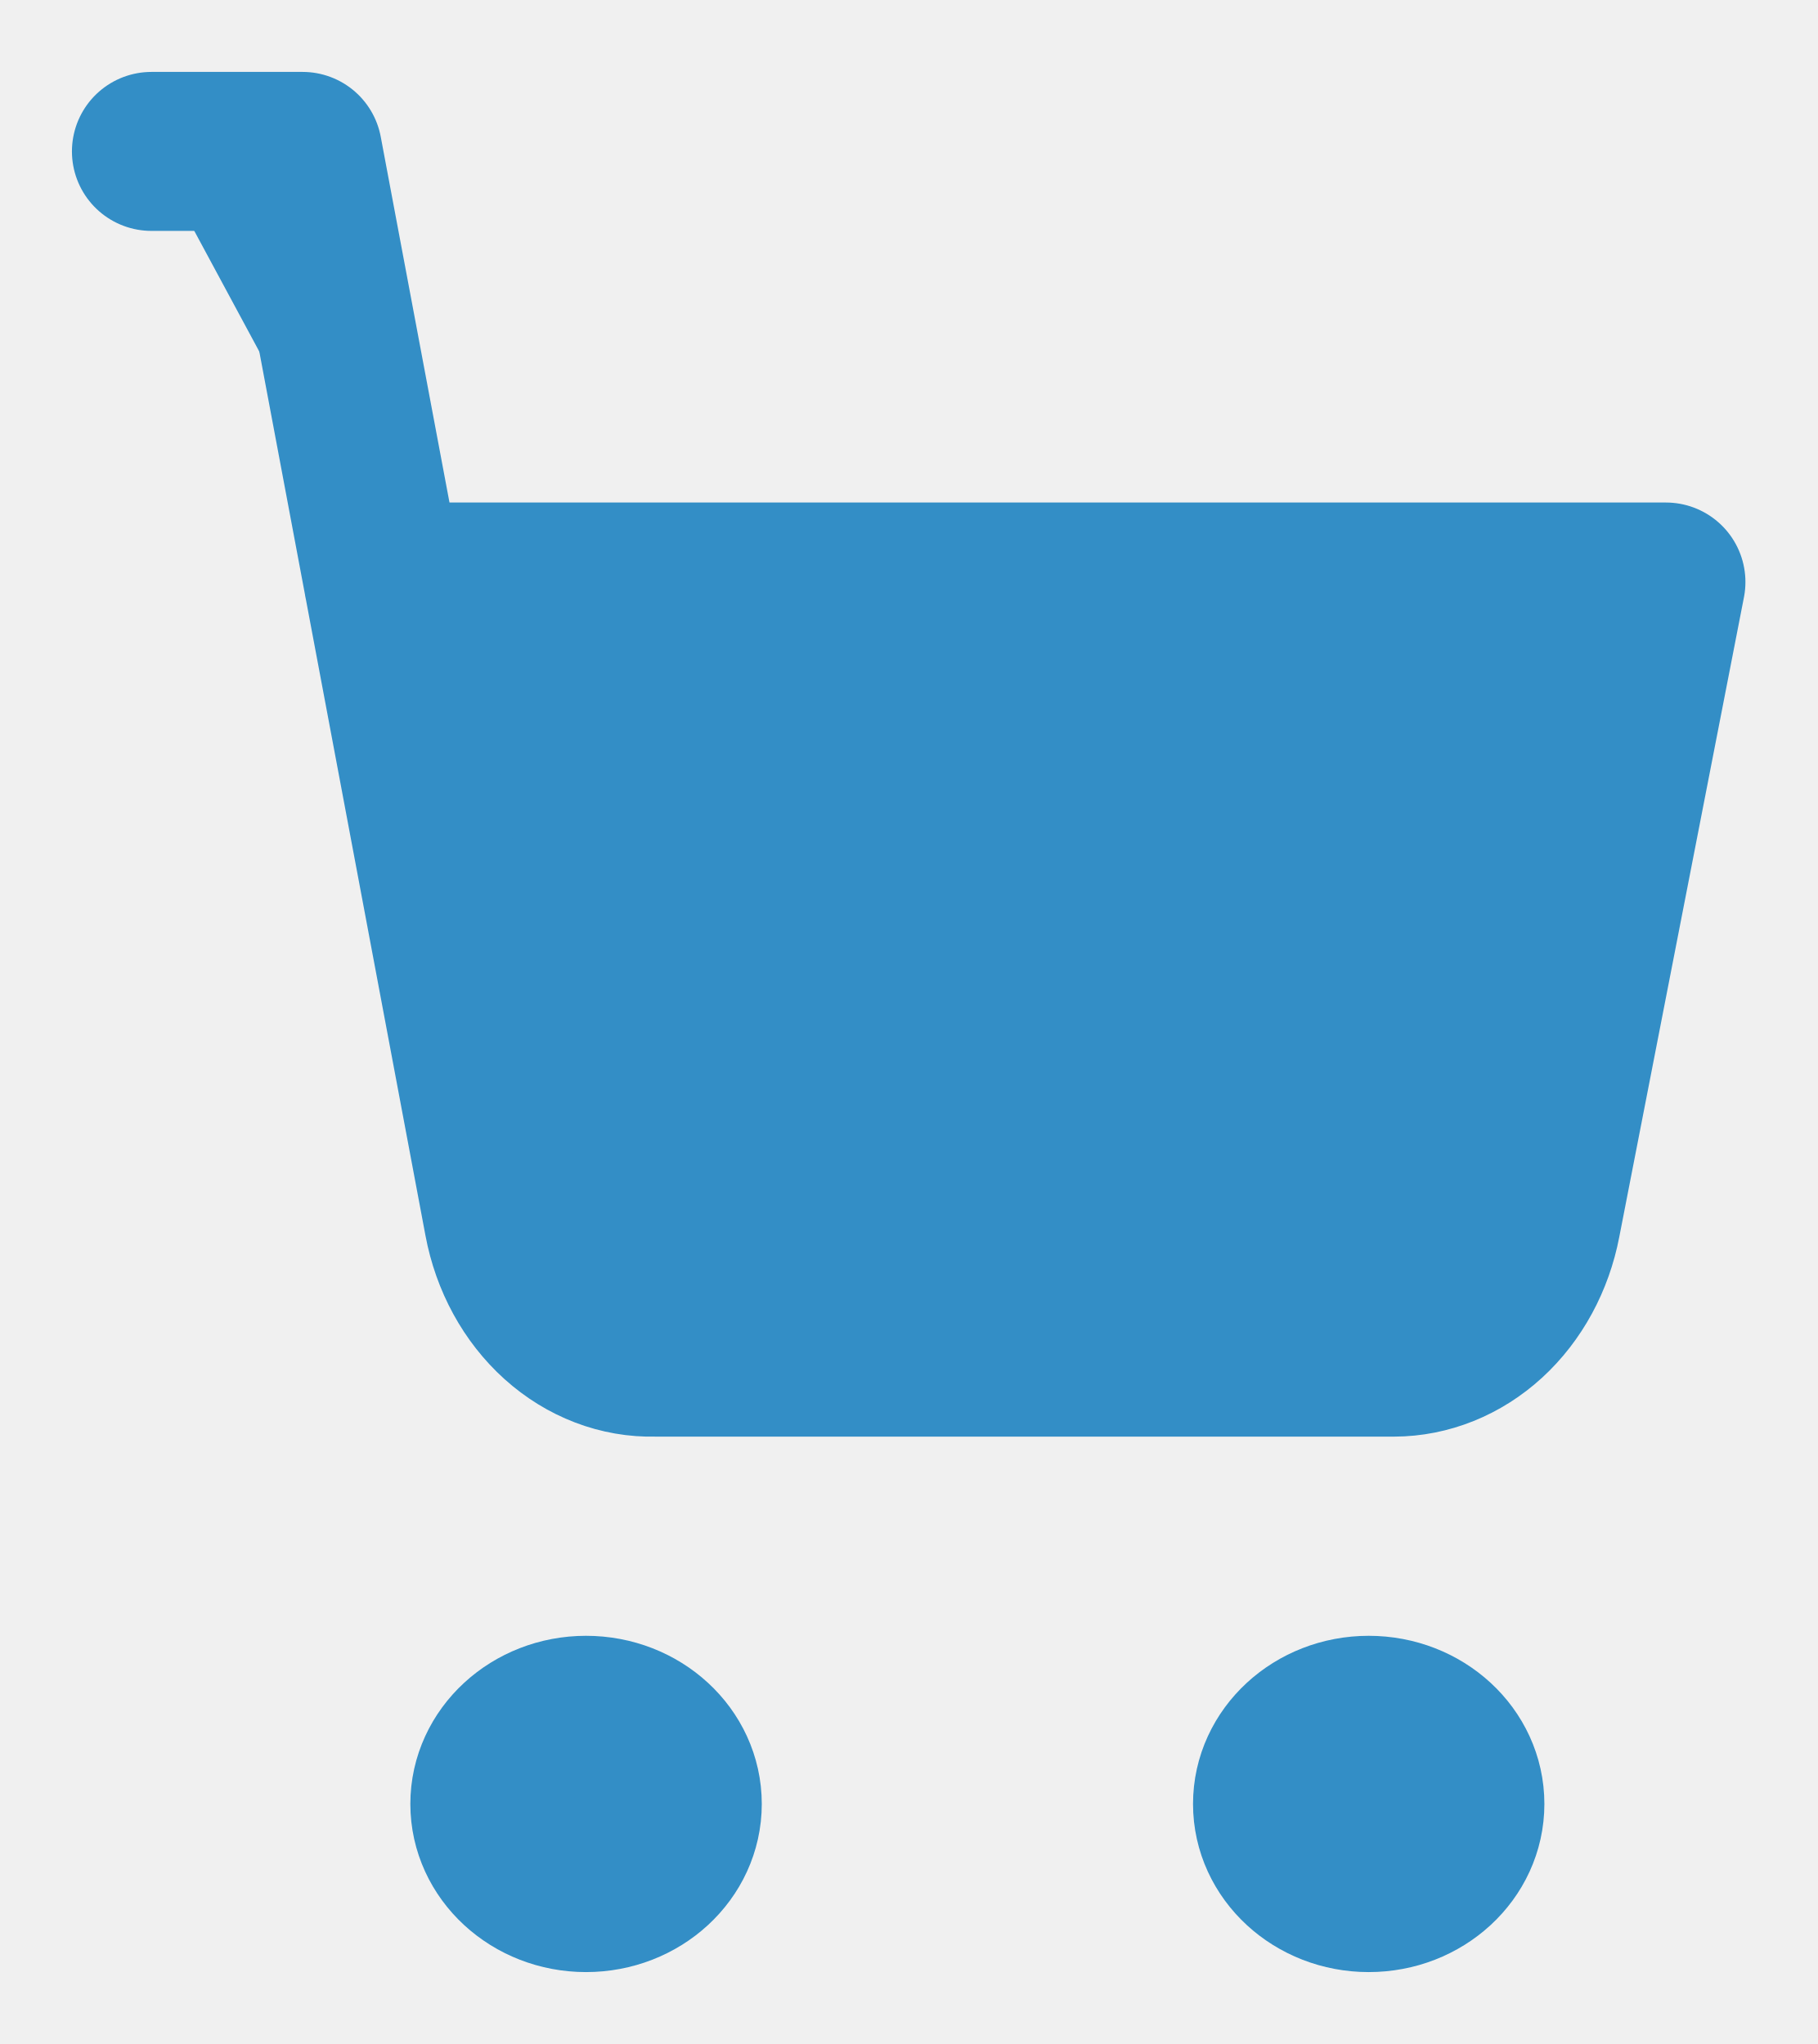
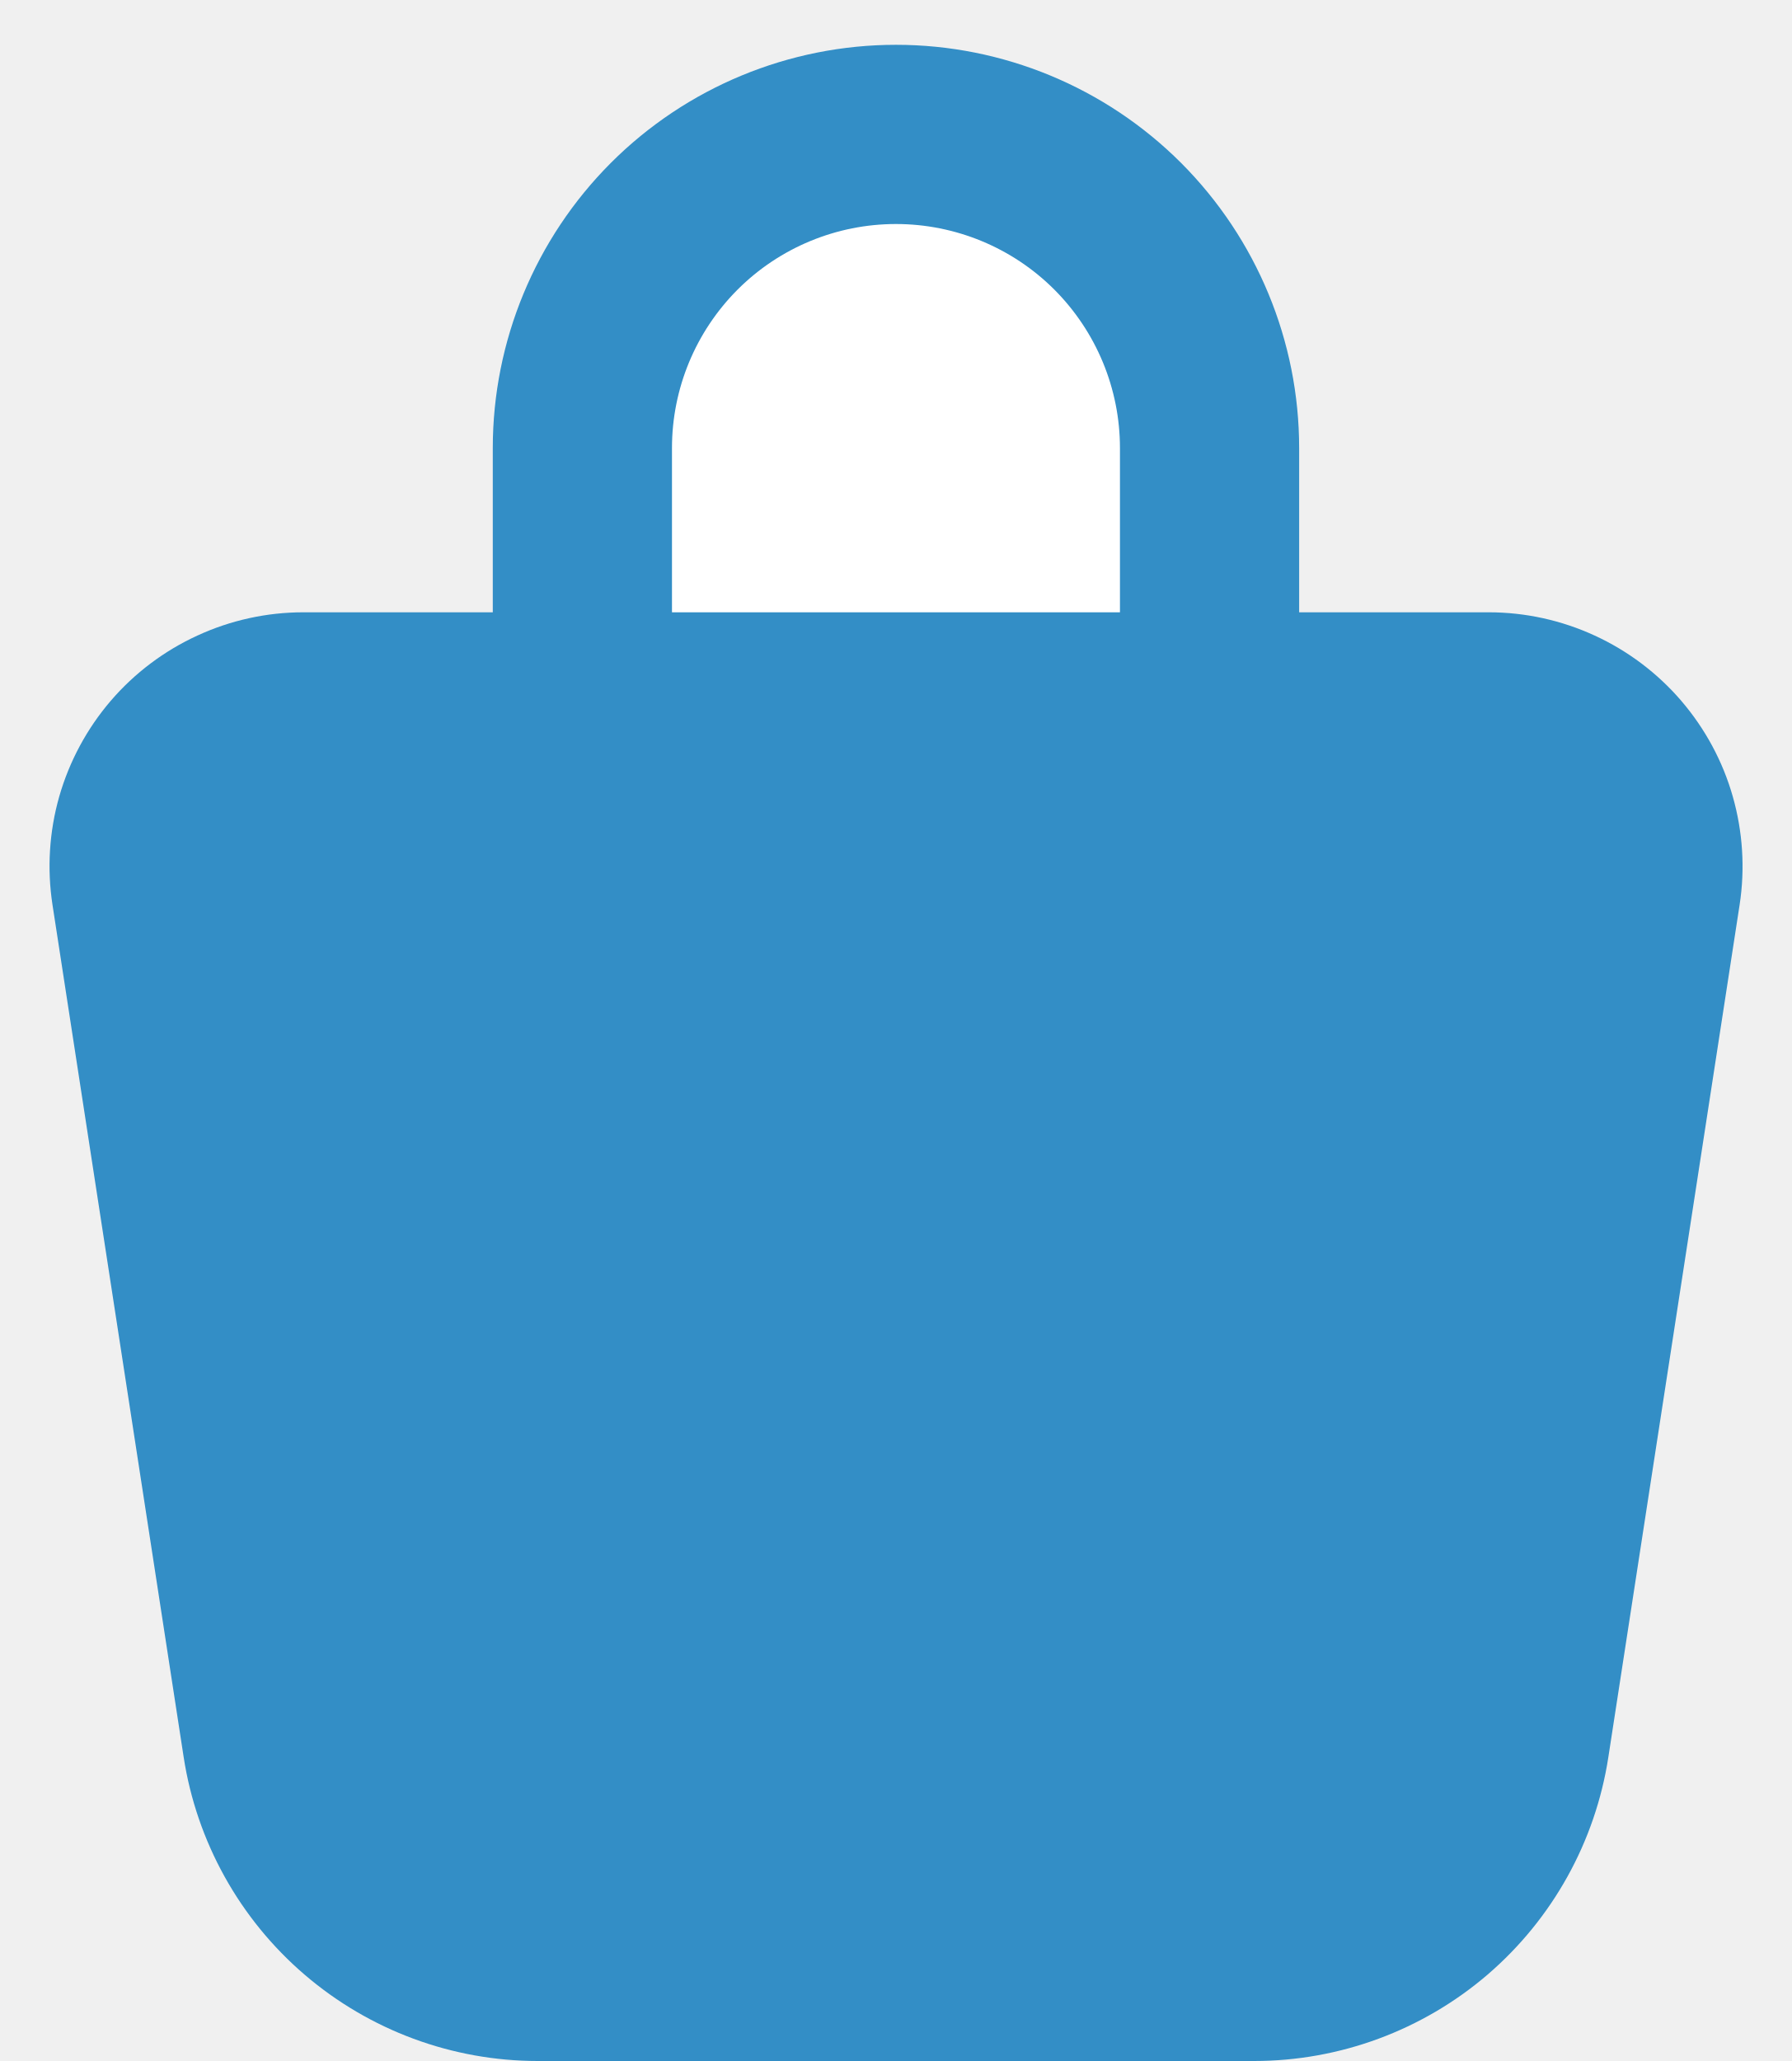
- <svg xmlns="http://www.w3.org/2000/svg" width="24" height="27" viewBox="0 0 24 27" fill="none">
-   <path d="M7.739 25C8.441 25 9.01 24.476 9.01 23.829C9.01 23.182 8.441 22.658 7.739 22.658C7.038 22.658 6.469 23.182 6.469 23.829C6.469 24.476 7.038 25 7.739 25Z" fill="#338EC6" stroke="#338EC6" stroke-width="2.1" stroke-linecap="round" stroke-linejoin="round" />
-   <path d="M18.075 25C18.777 25 19.345 24.476 19.345 23.829C19.345 23.182 18.777 22.658 18.075 22.658C17.374 22.658 16.805 23.182 16.805 23.829C16.805 24.476 17.374 25 18.075 25Z" fill="#338EC6" stroke="#338EC6" stroke-width="2.1" stroke-linecap="round" stroke-linejoin="round" />
-   <path d="M2 2H3.996L6.651 16.129C6.748 16.647 7.001 17.109 7.365 17.437C7.729 17.765 8.183 17.939 8.647 17.927H18.407C18.861 17.926 19.302 17.748 19.656 17.424C20.01 17.099 20.256 16.646 20.353 16.141L22 7.688H5.064" fill="#338EC6" />
-   <path d="M2 2H3.996L6.651 16.129C6.748 16.647 7.001 17.109 7.365 17.437C7.729 17.765 8.183 17.939 8.647 17.927H18.407C18.861 17.926 19.302 17.748 19.656 17.424C20.01 17.099 20.256 16.646 20.353 16.141L22 7.688H5.064" stroke="#338EC6" stroke-width="2.1" stroke-linecap="round" stroke-linejoin="round" />
+ <svg xmlns="http://www.w3.org/2000/svg" width="20" height="23" viewBox="0 0 20 23" fill="none">
+   <path d="M6.5 10.833V5C6.5 4.072 6.869 3.182 7.525 2.525C8.181 1.869 9.072 1.5 10 1.5C10.928 1.5 11.819 1.869 12.475 2.525C13.131 3.182 13.5 4.072 13.5 5V10.833" fill="white" />
+   <path d="M6.5 10.833V5C6.5 4.072 6.869 3.182 7.525 2.525C8.181 1.869 9.072 1.5 10 1.5C10.928 1.5 11.819 1.869 12.475 2.525C13.131 3.182 13.5 4.072 13.5 5V10.833" stroke="#338EC6" stroke-width="2" stroke-linecap="round" stroke-linejoin="round" />
+   <path d="M3.386 7.333H16.615C16.951 7.333 17.284 7.406 17.59 7.547C17.895 7.687 18.167 7.892 18.386 8.147C18.605 8.403 18.767 8.702 18.859 9.026C18.951 9.349 18.973 9.689 18.922 10.021L17.457 19.532C17.33 20.359 16.911 21.112 16.277 21.657C15.642 22.201 14.833 22.5 13.997 22.5H6.003C5.167 22.5 4.359 22.201 3.724 21.656C3.09 21.112 2.671 20.358 2.544 19.532L1.08 10.021C1.029 9.689 1.05 9.349 1.142 9.026C1.235 8.702 1.396 8.403 1.615 8.147C1.834 7.892 2.106 7.687 2.412 7.547C2.717 7.406 3.05 7.333 3.386 7.333Z" fill="#338EC6" stroke="#338EC6" stroke-linecap="round" stroke-linejoin="round" />
</svg>
